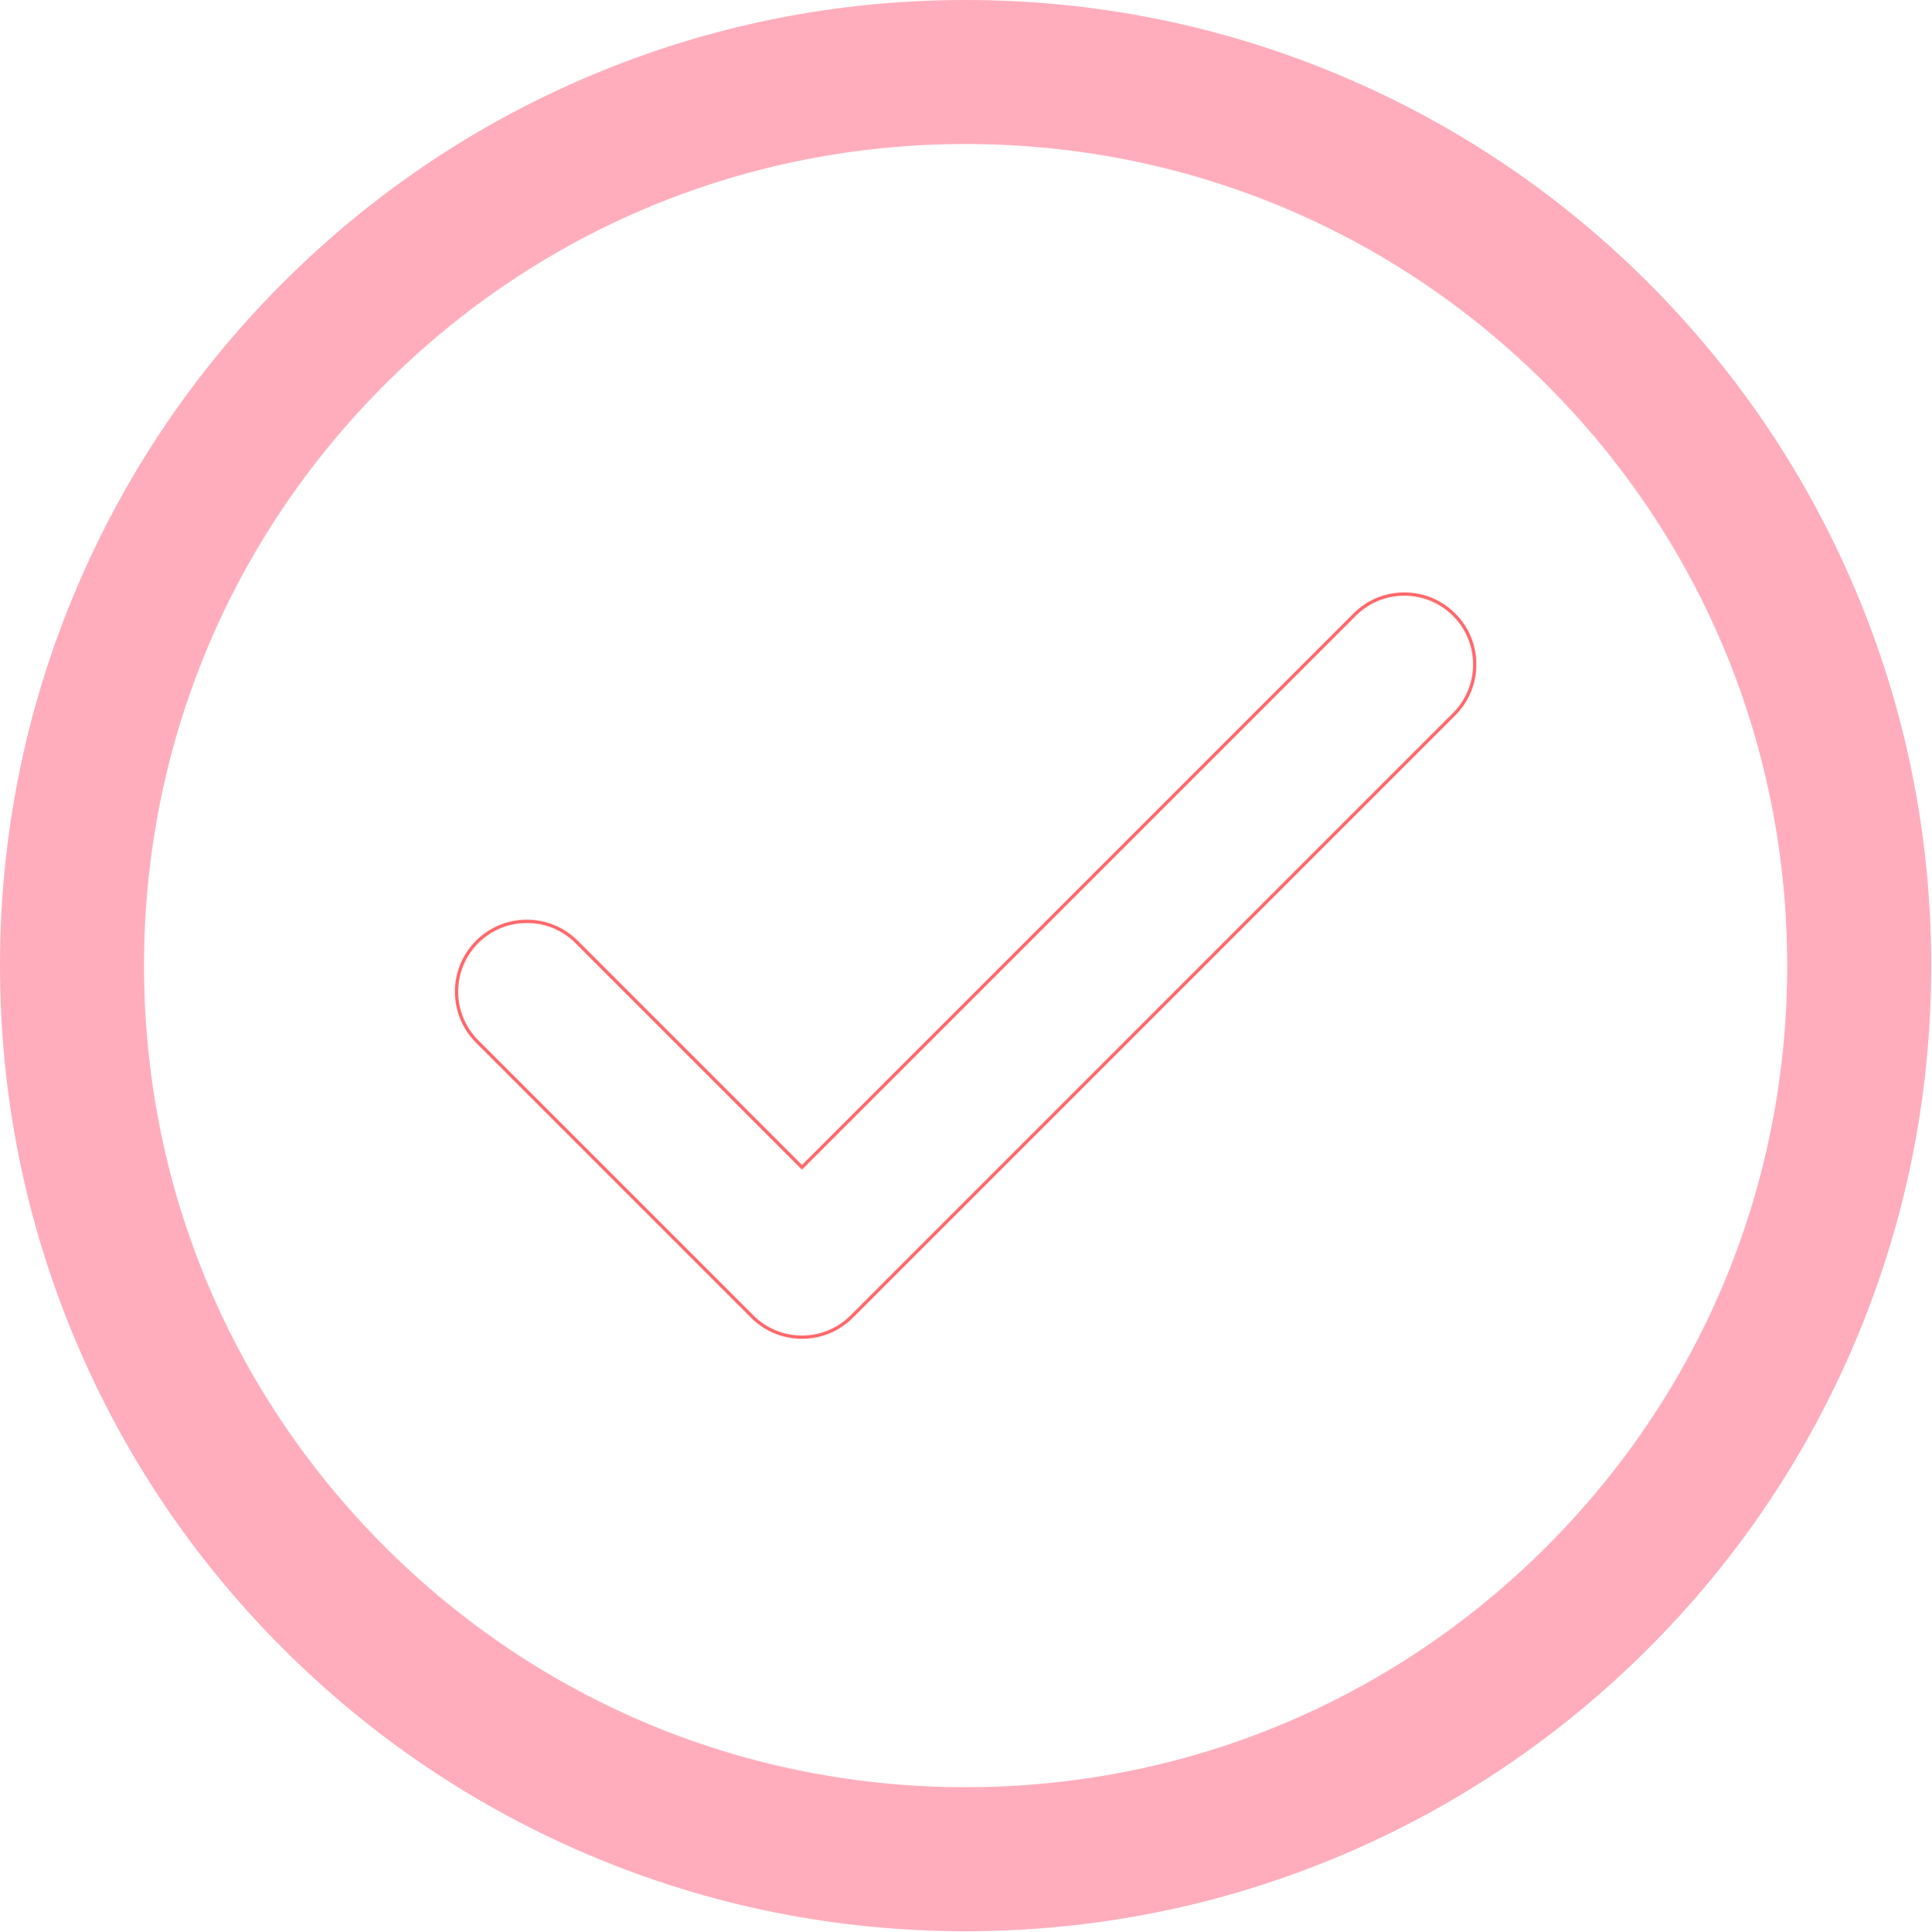
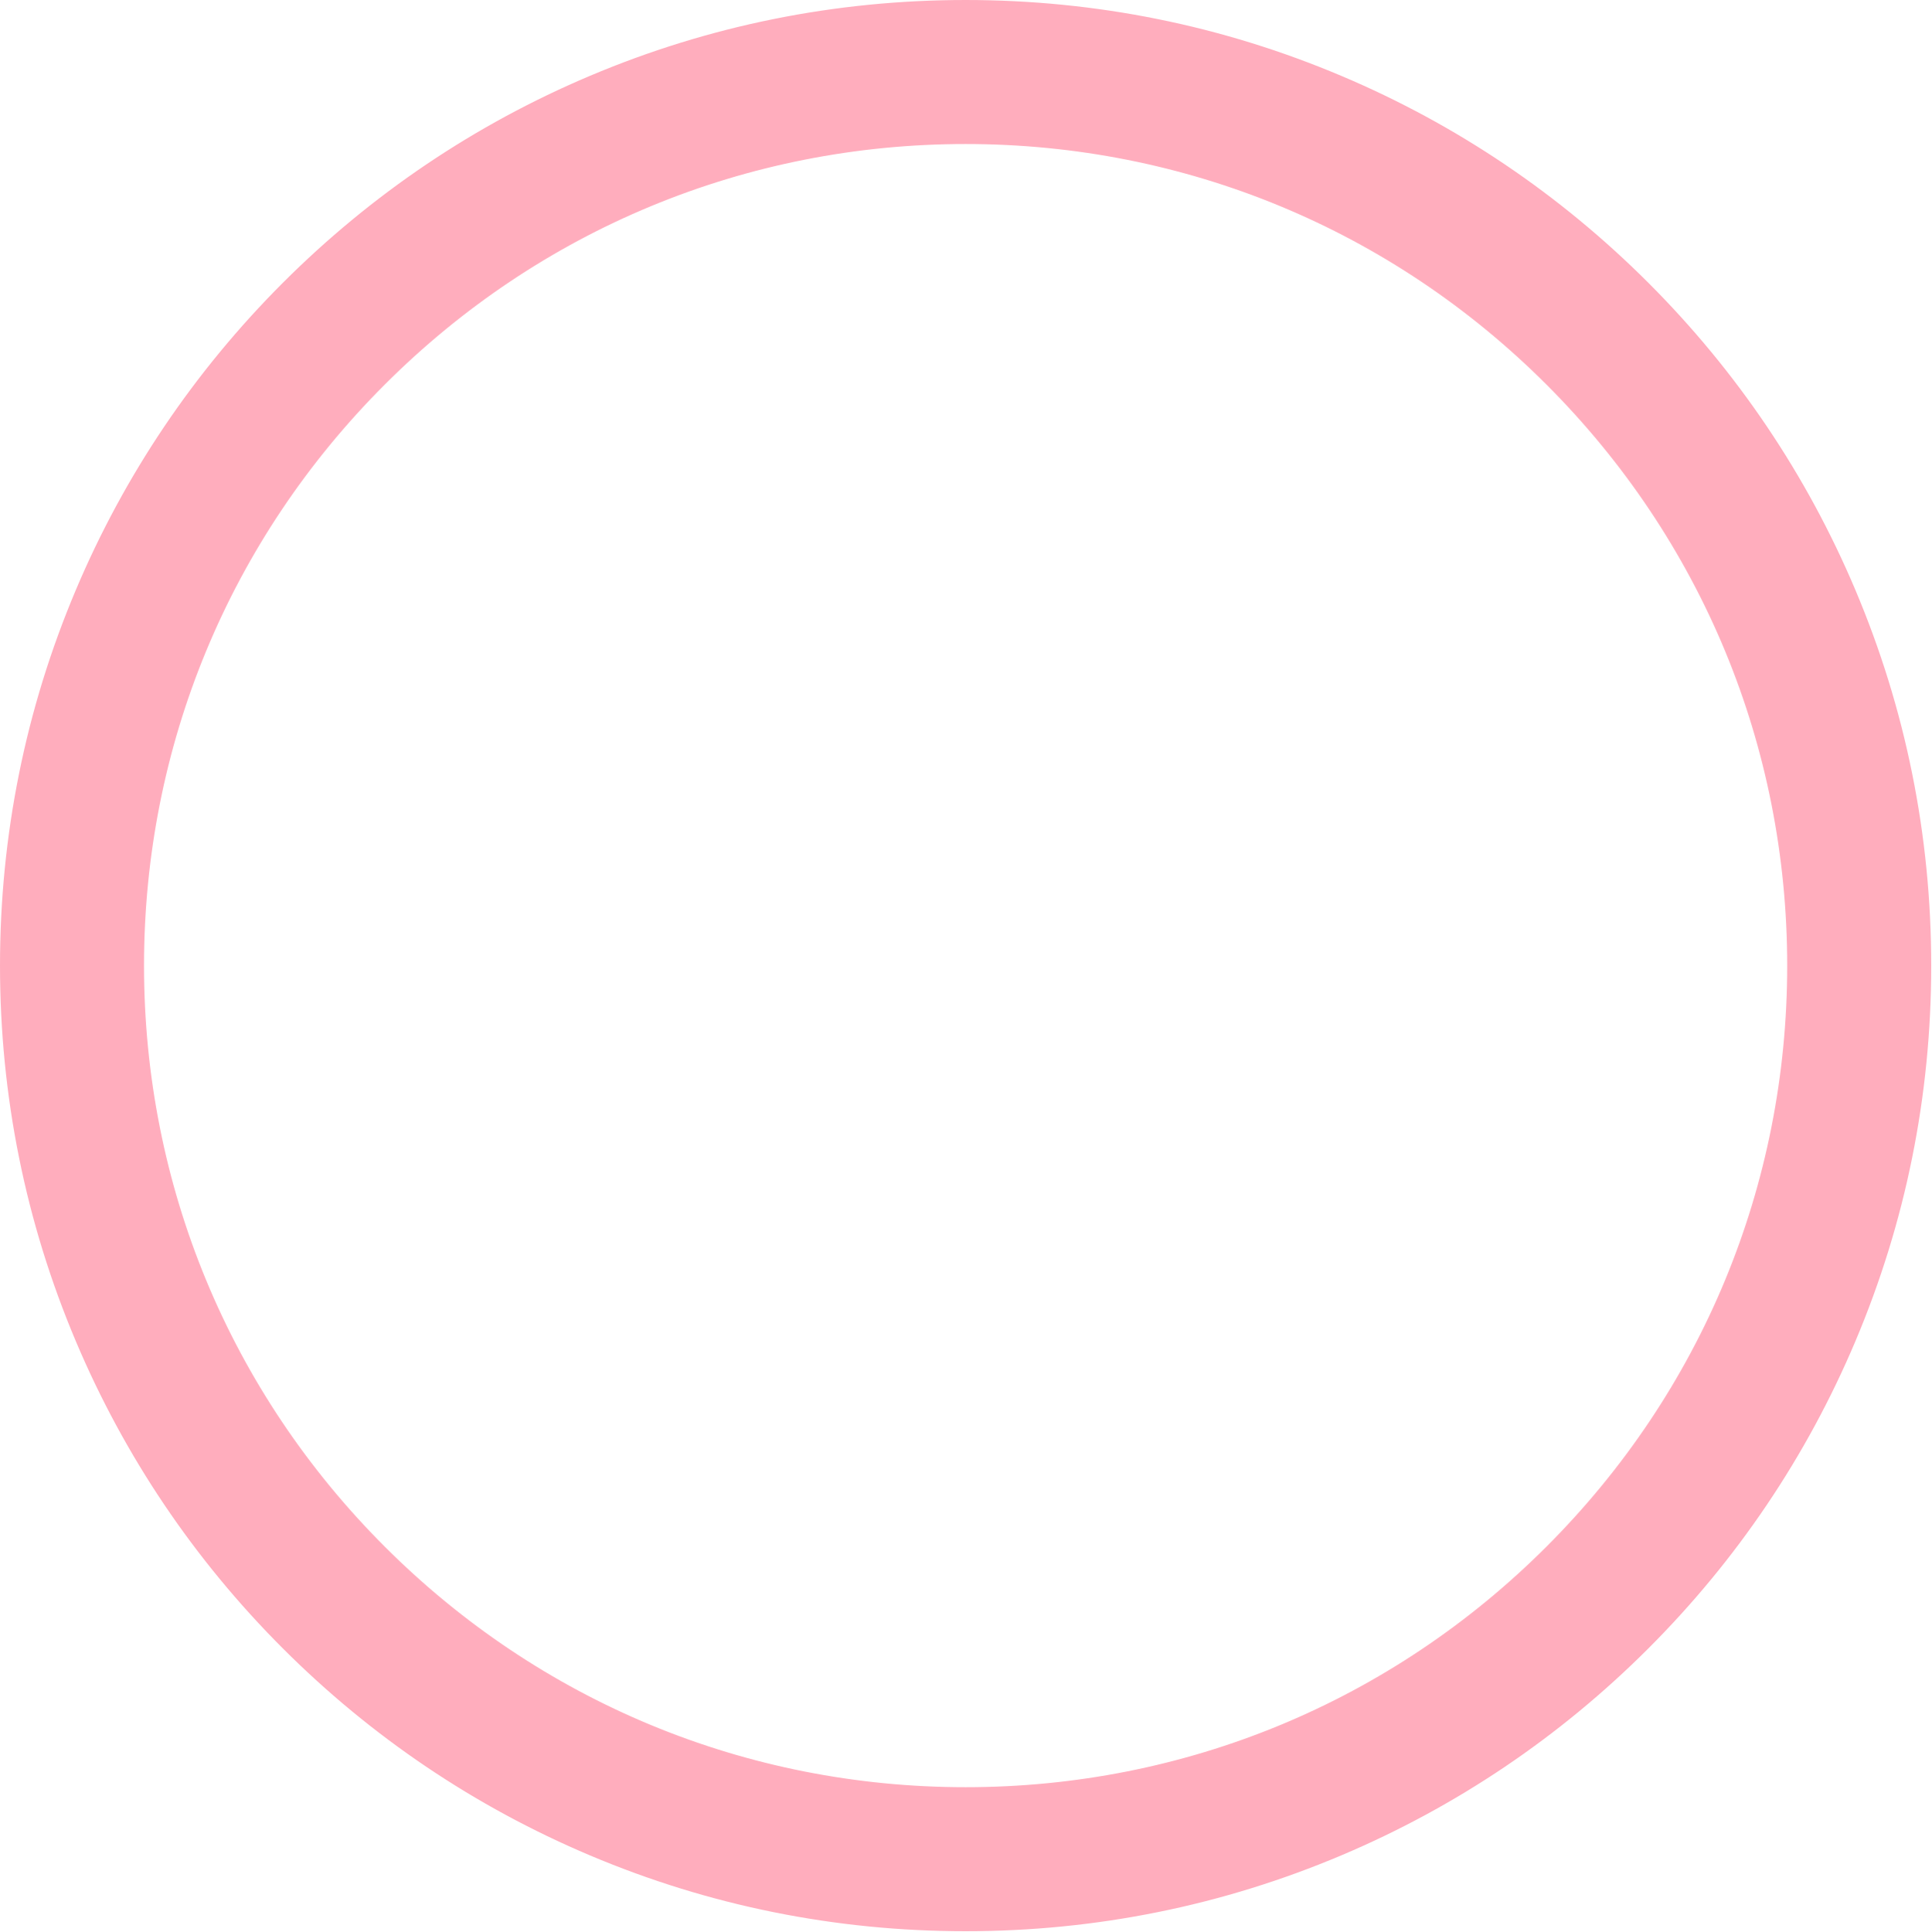
<svg xmlns="http://www.w3.org/2000/svg" version="1.1" id="Capa_1" x="0px" y="0px" width="587.91px" height="587.91px" viewBox="0 0 587.91 587.91" style="enable-background:new 0 0 587.91 587.91;" xml:space="preserve">
  <g>
    <g>
      <g>
        <path fill="rgba(255, 173, 189, 1)" d="M86.451,501.46c26.937,26.936,58.315,48.088,93.265,62.871c36.207,15.314,74.642,23.078,114.239,23.078     c39.596,0,78.032-7.764,114.239-23.078c34.949-14.783,66.328-35.936,93.266-62.871c26.936-26.938,48.09-58.316,62.871-93.266     c15.314-36.207,23.08-74.643,23.08-114.238c0-39.598-7.766-78.033-23.08-114.239c-14.781-34.95-35.936-66.328-62.871-93.265     c-26.938-26.937-58.316-48.09-93.266-62.872C371.986,8.265,333.551,0.501,293.955,0.501c-39.597,0-78.032,7.765-114.239,23.079     c-34.95,14.782-66.328,35.936-93.265,62.872s-48.09,58.315-62.873,93.264C8.265,215.923,0.5,254.358,0.5,293.956     c0,39.596,7.765,78.031,23.079,114.238C38.361,443.144,59.515,474.522,86.451,501.46z M293.955,43.341     c138.411,0,250.614,112.204,250.614,250.615c0,138.41-112.203,250.613-250.614,250.613S43.34,432.366,43.34,293.956     C43.34,155.545,155.544,43.341,293.955,43.341z" />
        <path fill="rgba(255, 173, 189, 1)" d="M293.955,587.909c-39.667,0-78.167-7.778-114.434-23.117c-35.01-14.809-66.442-35.998-93.423-62.979     c-26.983-26.984-48.172-58.417-62.979-93.425C7.778,372.119,0,333.618,0,293.956c0-39.663,7.778-78.165,23.118-114.435     c14.807-35.008,35.997-66.44,62.979-93.423c26.982-26.983,58.415-48.172,93.423-62.979c36.27-15.34,74.771-23.118,114.434-23.118     c39.666,0,78.167,7.778,114.433,23.119c35.009,14.807,66.441,35.997,93.425,62.979c26.984,26.985,48.173,58.417,62.979,93.423     c15.341,36.27,23.119,74.771,23.119,114.434c0,39.662-7.778,78.163-23.119,114.433c-14.806,35.007-35.994,66.439-62.979,93.425     c-26.982,26.98-58.415,48.169-93.425,62.979C372.121,580.131,333.62,587.909,293.955,587.909z M293.955,1.001     c-39.529,0-77.898,7.751-114.044,23.039c-34.889,14.757-66.215,35.874-93.106,62.765c-26.892,26.892-48.009,58.217-62.766,93.105     C8.751,216.057,1,254.427,1,293.956C1,333.483,8.751,371.854,24.039,408c14.757,34.889,35.874,66.214,62.766,93.106     c26.89,26.889,58.215,48.006,93.106,62.765c36.142,15.287,74.512,23.038,114.044,23.038s77.901-7.751,114.044-23.039     c34.89-14.758,66.216-35.875,93.106-62.764c26.893-26.895,48.009-58.22,62.764-93.106     c15.289-36.146,23.041-74.516,23.041-114.044c0-39.529-7.752-77.899-23.041-114.044c-14.754-34.887-35.871-66.212-62.764-93.106     c-26.892-26.891-58.218-48.008-93.106-62.765C371.855,8.752,333.485,1.001,293.955,1.001z M293.955,545.069     c-67.075,0-130.136-26.12-177.565-73.549c-47.429-47.43-73.55-110.489-73.55-177.564S68.96,163.82,116.39,116.391     c47.429-47.429,110.49-73.55,177.565-73.55c67.075,0,130.135,26.121,177.564,73.55c47.43,47.43,73.55,110.49,73.55,177.565     s-26.12,130.135-73.55,177.564C424.09,518.949,361.029,545.069,293.955,545.069z M293.955,43.841     c-66.808,0-129.617,26.017-176.858,73.257c-47.24,47.241-73.257,110.05-73.257,176.858c0,66.808,26.017,129.617,73.257,176.856     c47.24,47.24,110.05,73.257,176.858,73.257s129.617-26.017,176.857-73.257c47.24-47.239,73.257-110.049,73.257-176.856     c0-66.808-26.017-129.618-73.257-176.858C423.571,69.857,360.763,43.841,293.955,43.841z" />
-       </g>
-       <g>
-         <path fill="rgba(255, 104, 107, 0)" d="M228.992,400.794c4.017,4.018,9.465,6.273,15.146,6.273c5.682,0,11.129-2.256,15.146-6.273L442.67,217.409     c8.365-8.365,8.365-21.927,0-30.292s-21.928-8.366-30.293,0l-168.239,168.24l-68.606-68.607c-8.365-8.366-21.927-8.366-30.292,0     c-8.365,8.365-8.365,21.927,0,30.292L228.992,400.794z" />
-         <path fill="rgba(255, 104, 107, 1)" d="M244.138,407.567c-5.855,0-11.36-2.28-15.5-6.42l-83.752-83.752c-8.546-8.547-8.546-22.453,0-31     c4.14-4.141,9.645-6.421,15.5-6.421s11.359,2.28,15.5,6.421l68.253,68.253l167.885-167.886c4.14-4.141,9.645-6.42,15.5-6.42     c5.854,0,11.359,2.28,15.5,6.42c4.141,4.14,6.421,9.645,6.421,15.5s-2.28,11.359-6.421,15.5L259.638,401.147     C255.499,405.287,249.994,407.567,244.138,407.567z M160.386,280.975c-5.588,0-10.841,2.176-14.792,6.128     c-8.156,8.157-8.156,21.428,0,29.585l83.752,83.752c3.951,3.951,9.204,6.127,14.792,6.127c5.589,0,10.842-2.176,14.793-6.127     l183.385-183.385c3.951-3.951,6.128-9.205,6.128-14.792s-2.177-10.842-6.128-14.793c-3.951-3.952-9.205-6.127-14.793-6.127     s-10.842,2.176-14.793,6.127L244.138,356.063l-68.96-68.96C171.227,283.151,165.974,280.975,160.386,280.975z" />
      </g>
    </g>
  </g>
  <g>
</g>
  <g>
</g>
  <g>
</g>
  <g>
</g>
  <g>
</g>
  <g>
</g>
  <g>
</g>
  <g>
</g>
  <g>
</g>
  <g>
</g>
  <g>
</g>
  <g>
</g>
  <g>
</g>
  <g>
</g>
  <g>
</g>
</svg>
